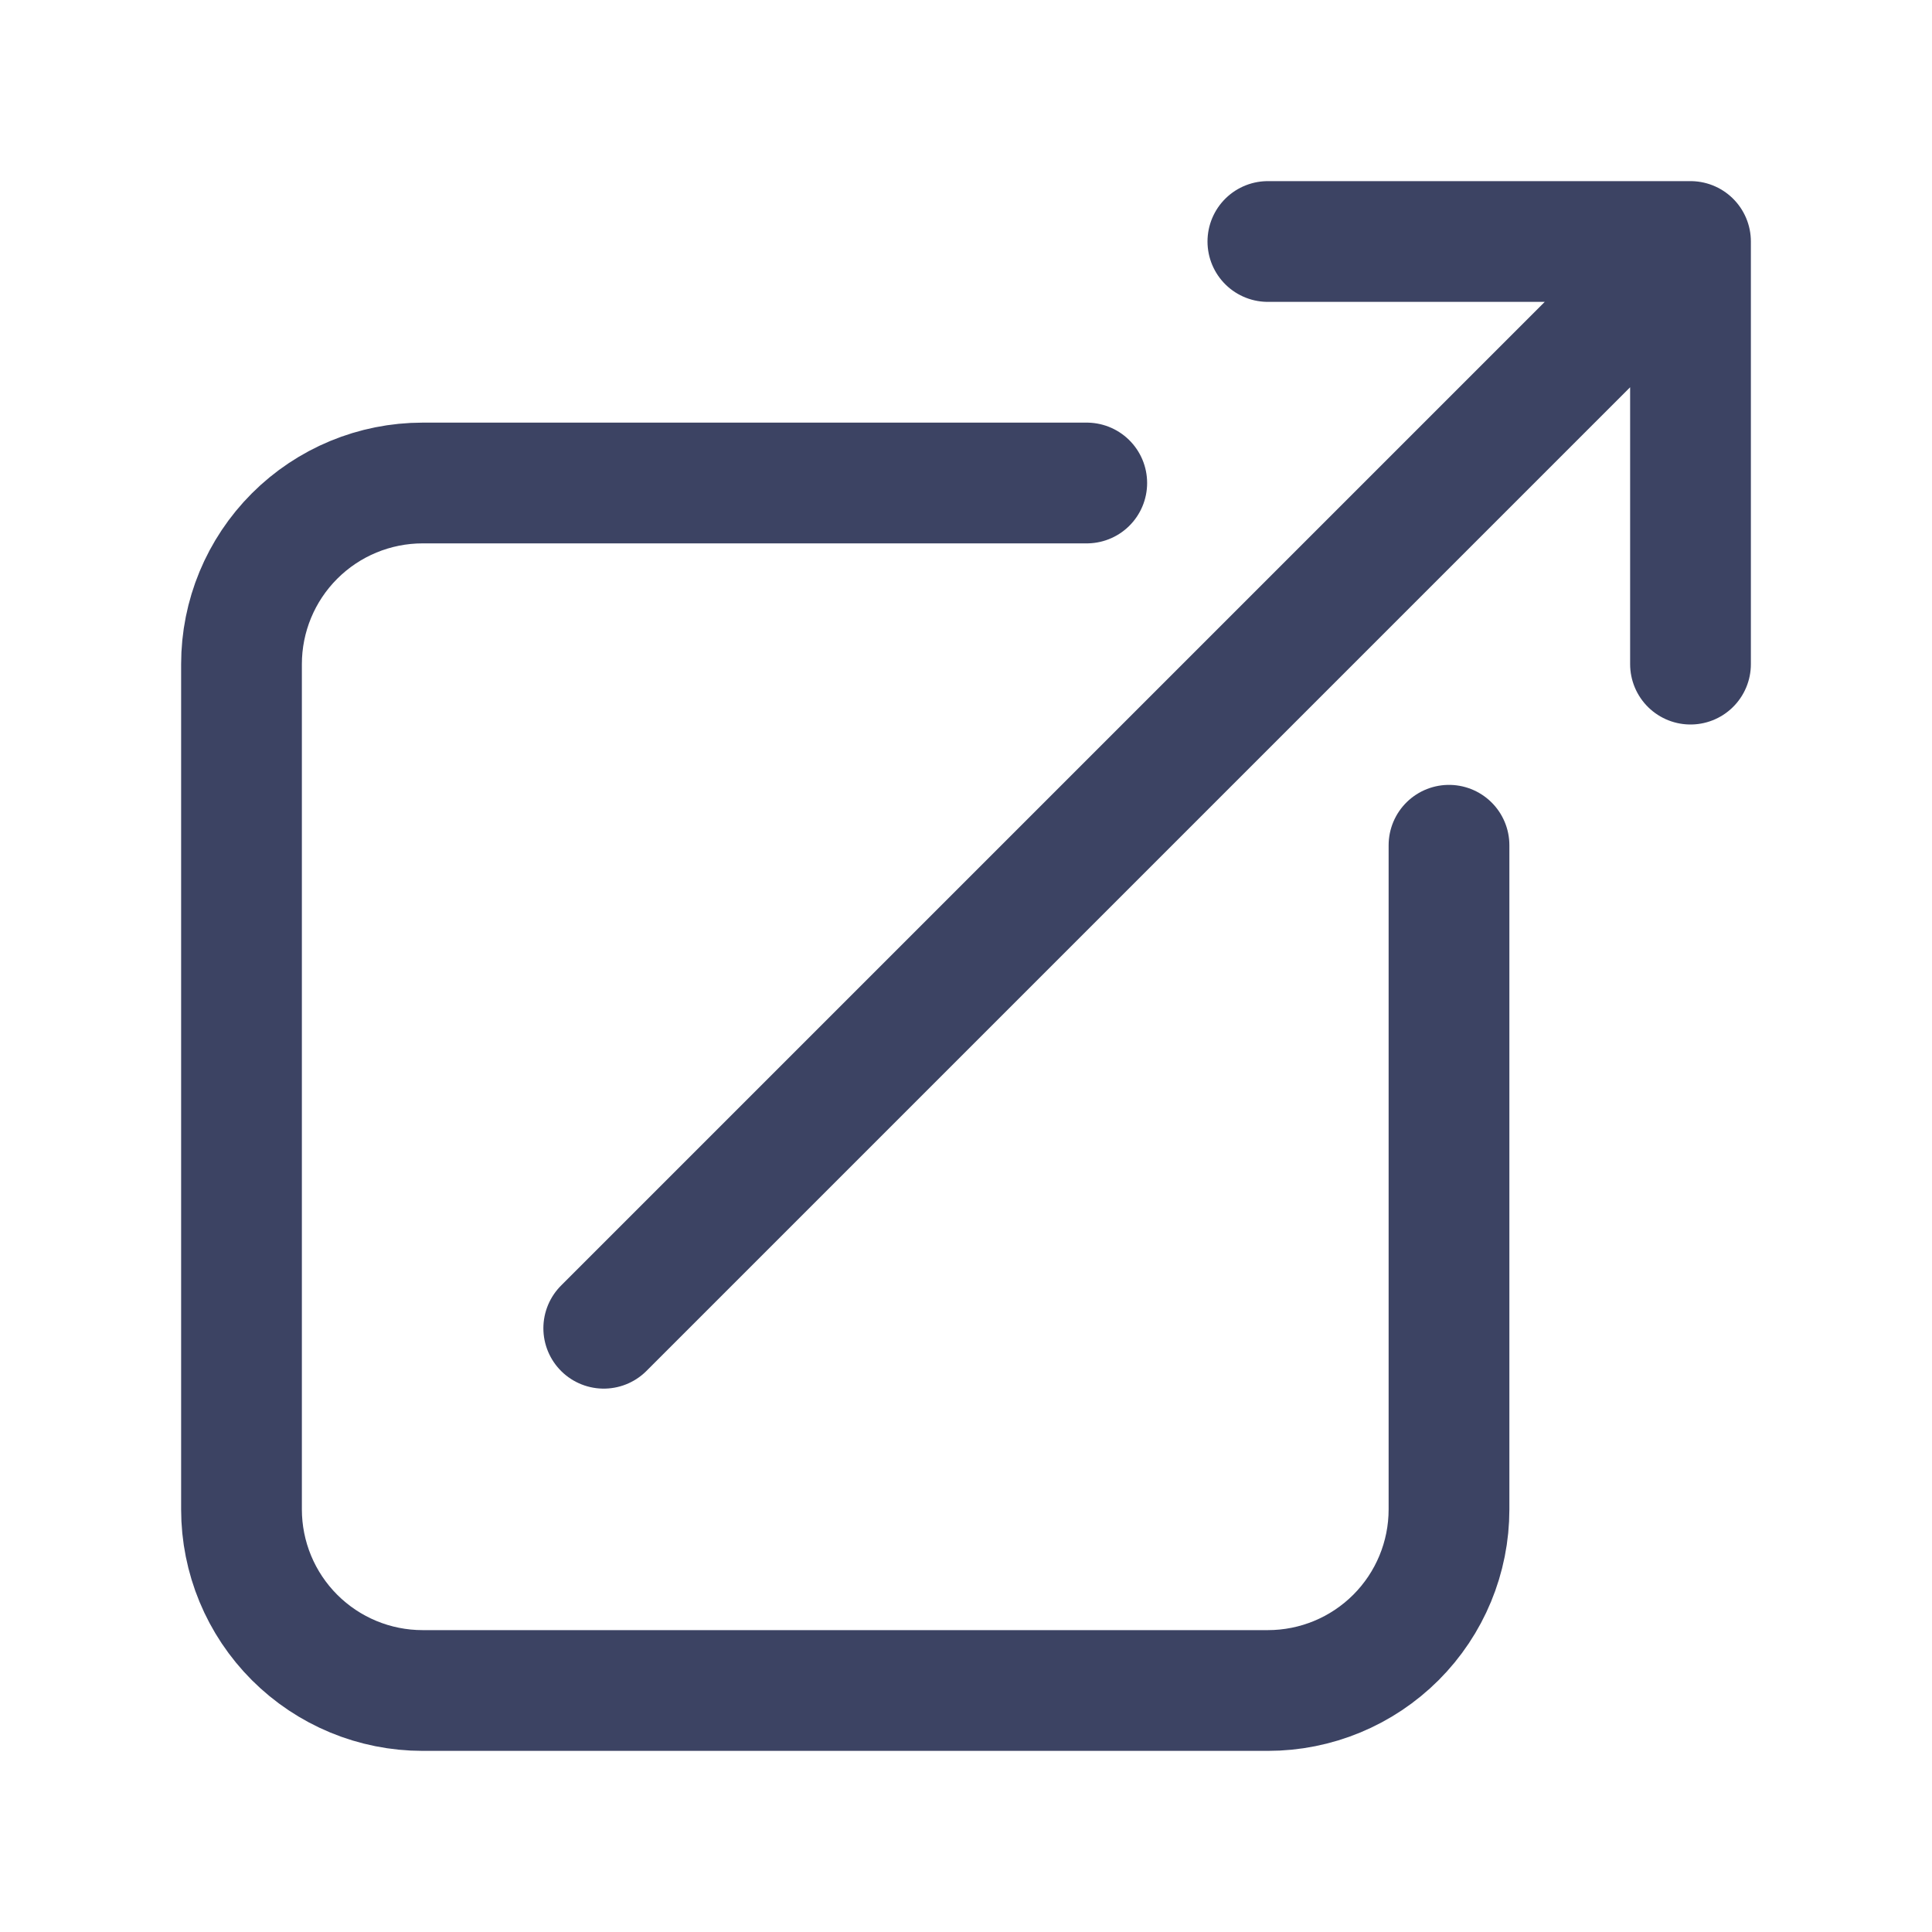
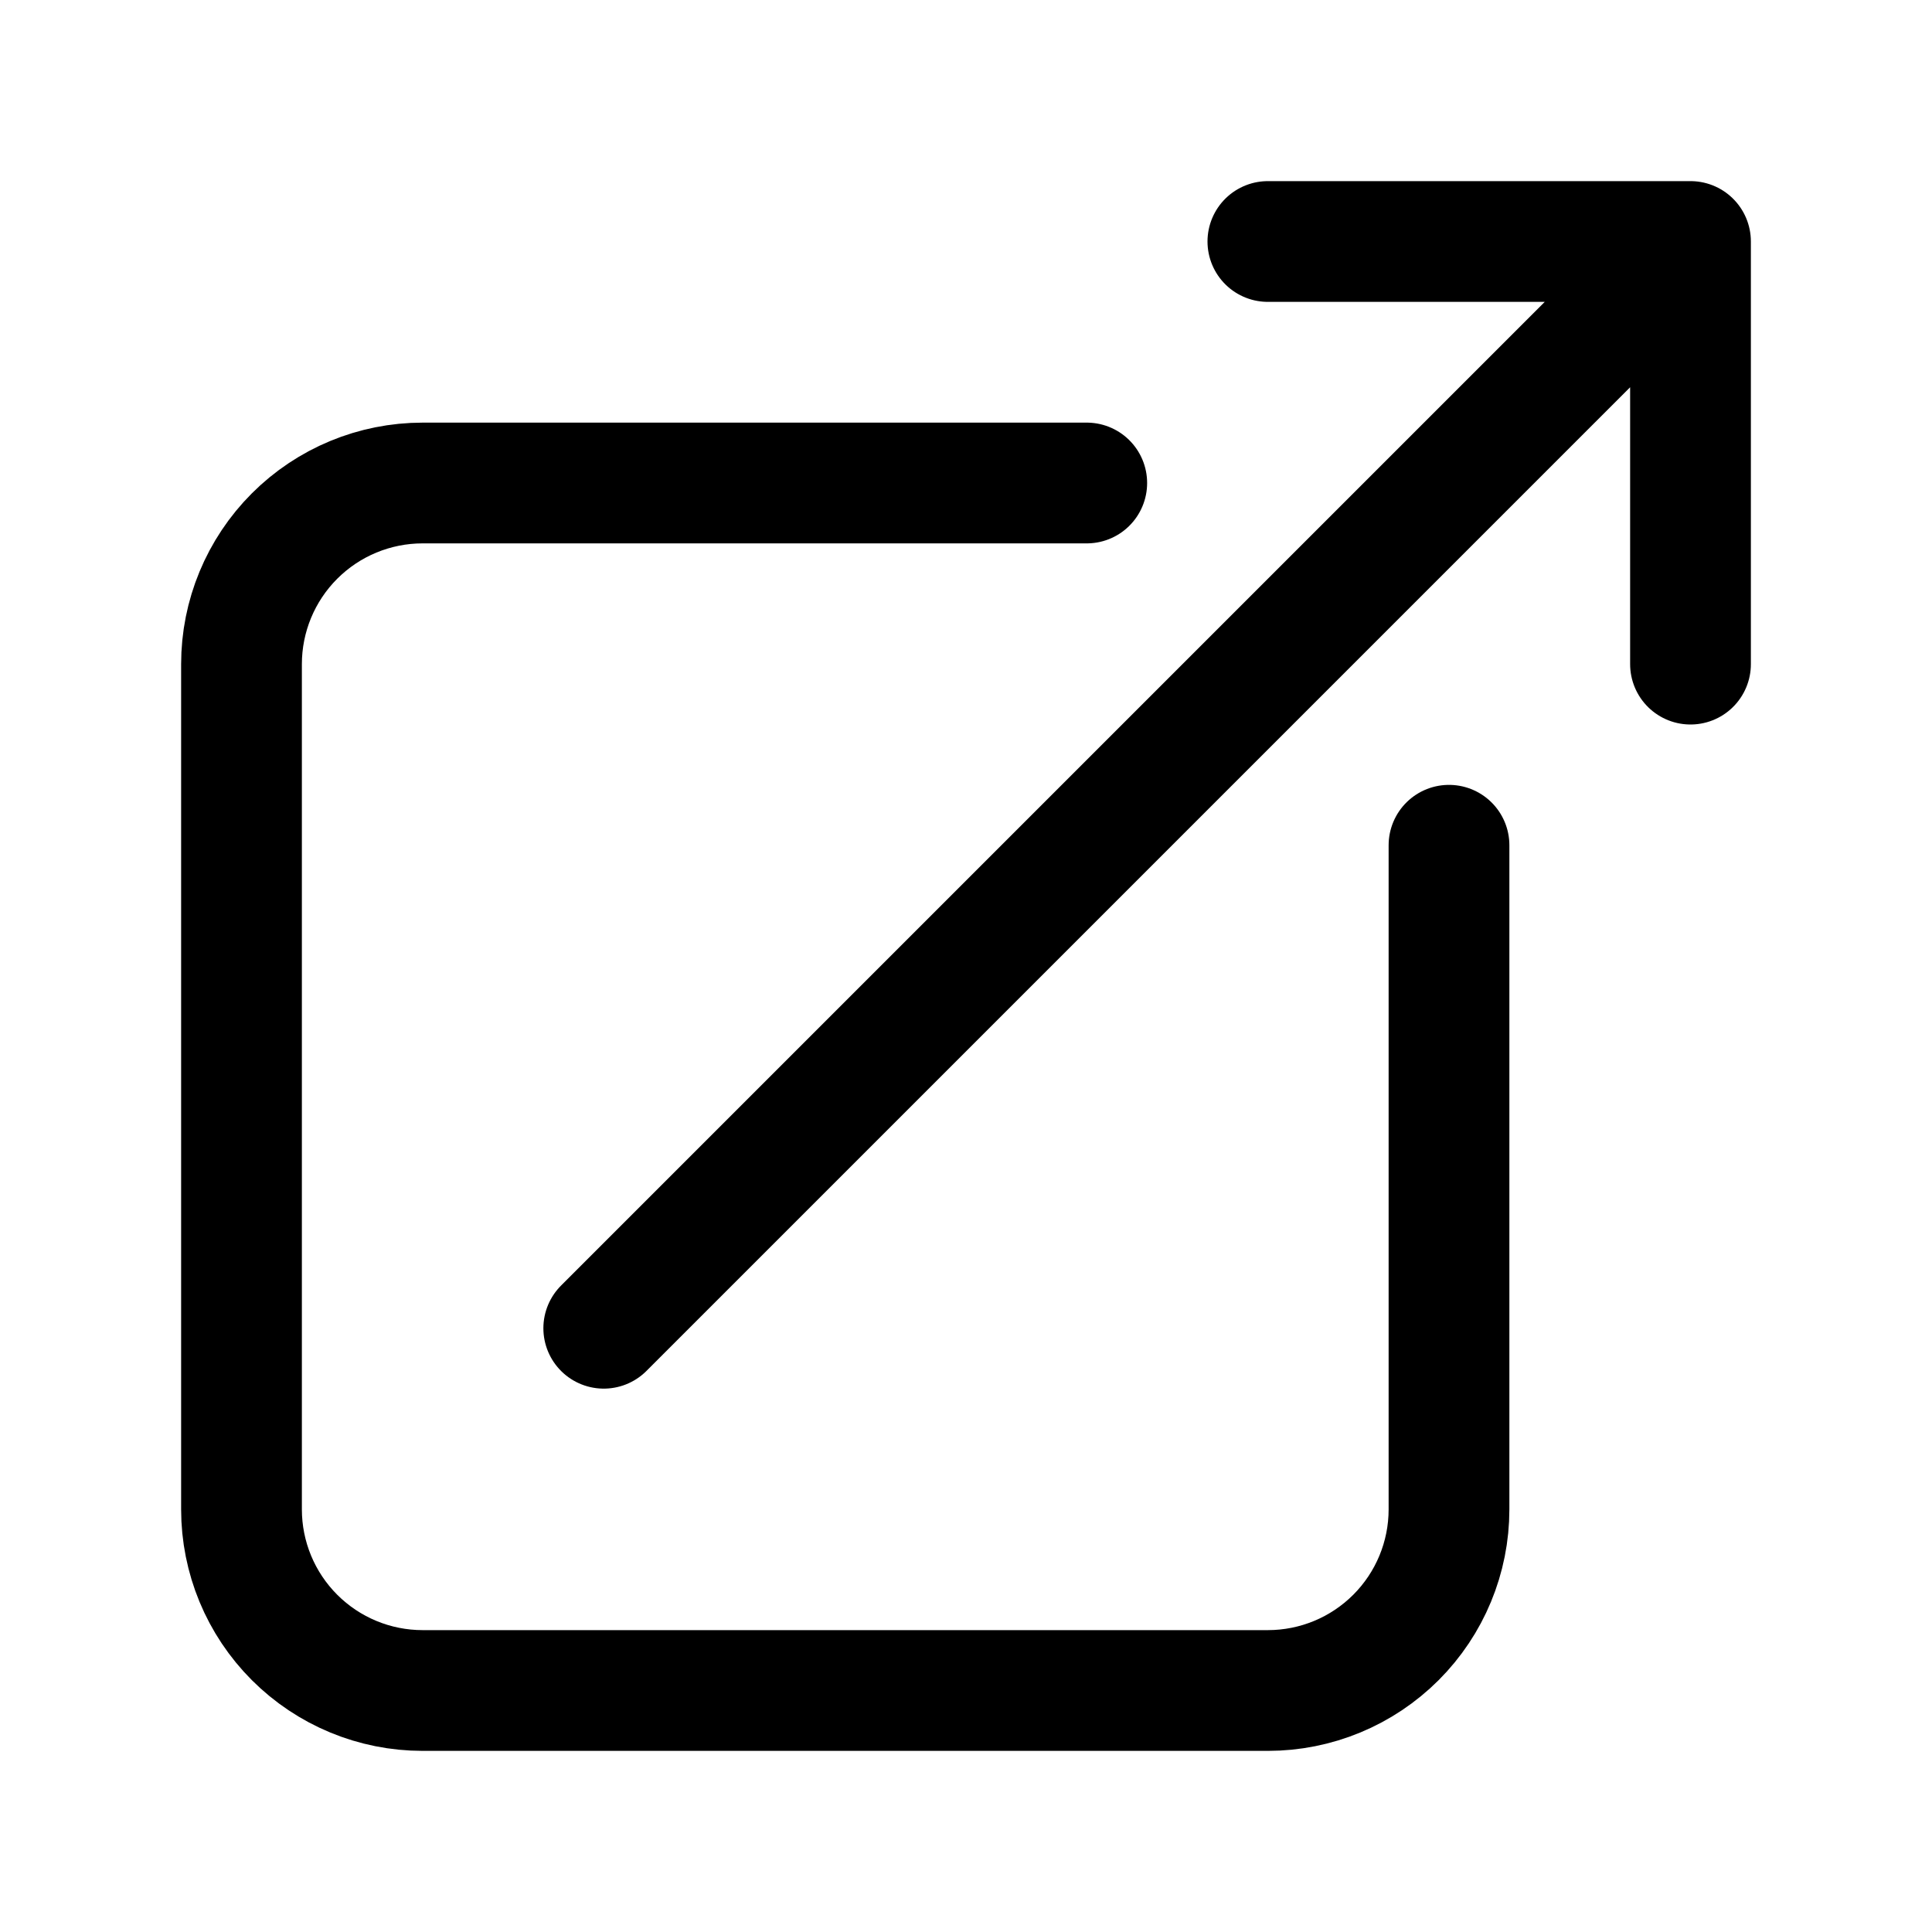
- <svg xmlns="http://www.w3.org/2000/svg" width="24" height="24" viewBox="0 0 24 24" fill="none">
+ <svg xmlns="http://www.w3.org/2000/svg" width="24" height="24" viewBox="0 0 24 24" stroke="currentColor" fill="none">
  <g id="Frame">
-     <path id="Vector" d="M13.5 6H5.25C4.653 6 4.081 6.237 3.659 6.659C3.237 7.081 3 7.653 3 8.25V18.75C3 19.347 3.237 19.919 3.659 20.341C4.081 20.763 4.653 21 5.25 21H15.75C16.347 21 16.919 20.763 17.341 20.341C17.763 19.919 18 19.347 18 18.75V10.5M7.5 16.5L21 3M21 3H15.75M21 3V8.25" stroke="#3C4363" stroke-width="1.5" stroke-linecap="round" stroke-linejoin="round" />
+     <path id="Vector" d="M13.5 6H5.25C4.653 6 4.081 6.237 3.659 6.659C3.237 7.081 3 7.653 3 8.25V18.75C3 19.347 3.237 19.919 3.659 20.341C4.081 20.763 4.653 21 5.25 21H15.75C16.347 21 16.919 20.763 17.341 20.341C17.763 19.919 18 19.347 18 18.75V10.5M7.5 16.5L21 3M21 3H15.75M21 3V8.25" stroke="currentColor" stroke-width="1.5" stroke-linecap="round" stroke-linejoin="round" />
  </g>
</svg>
